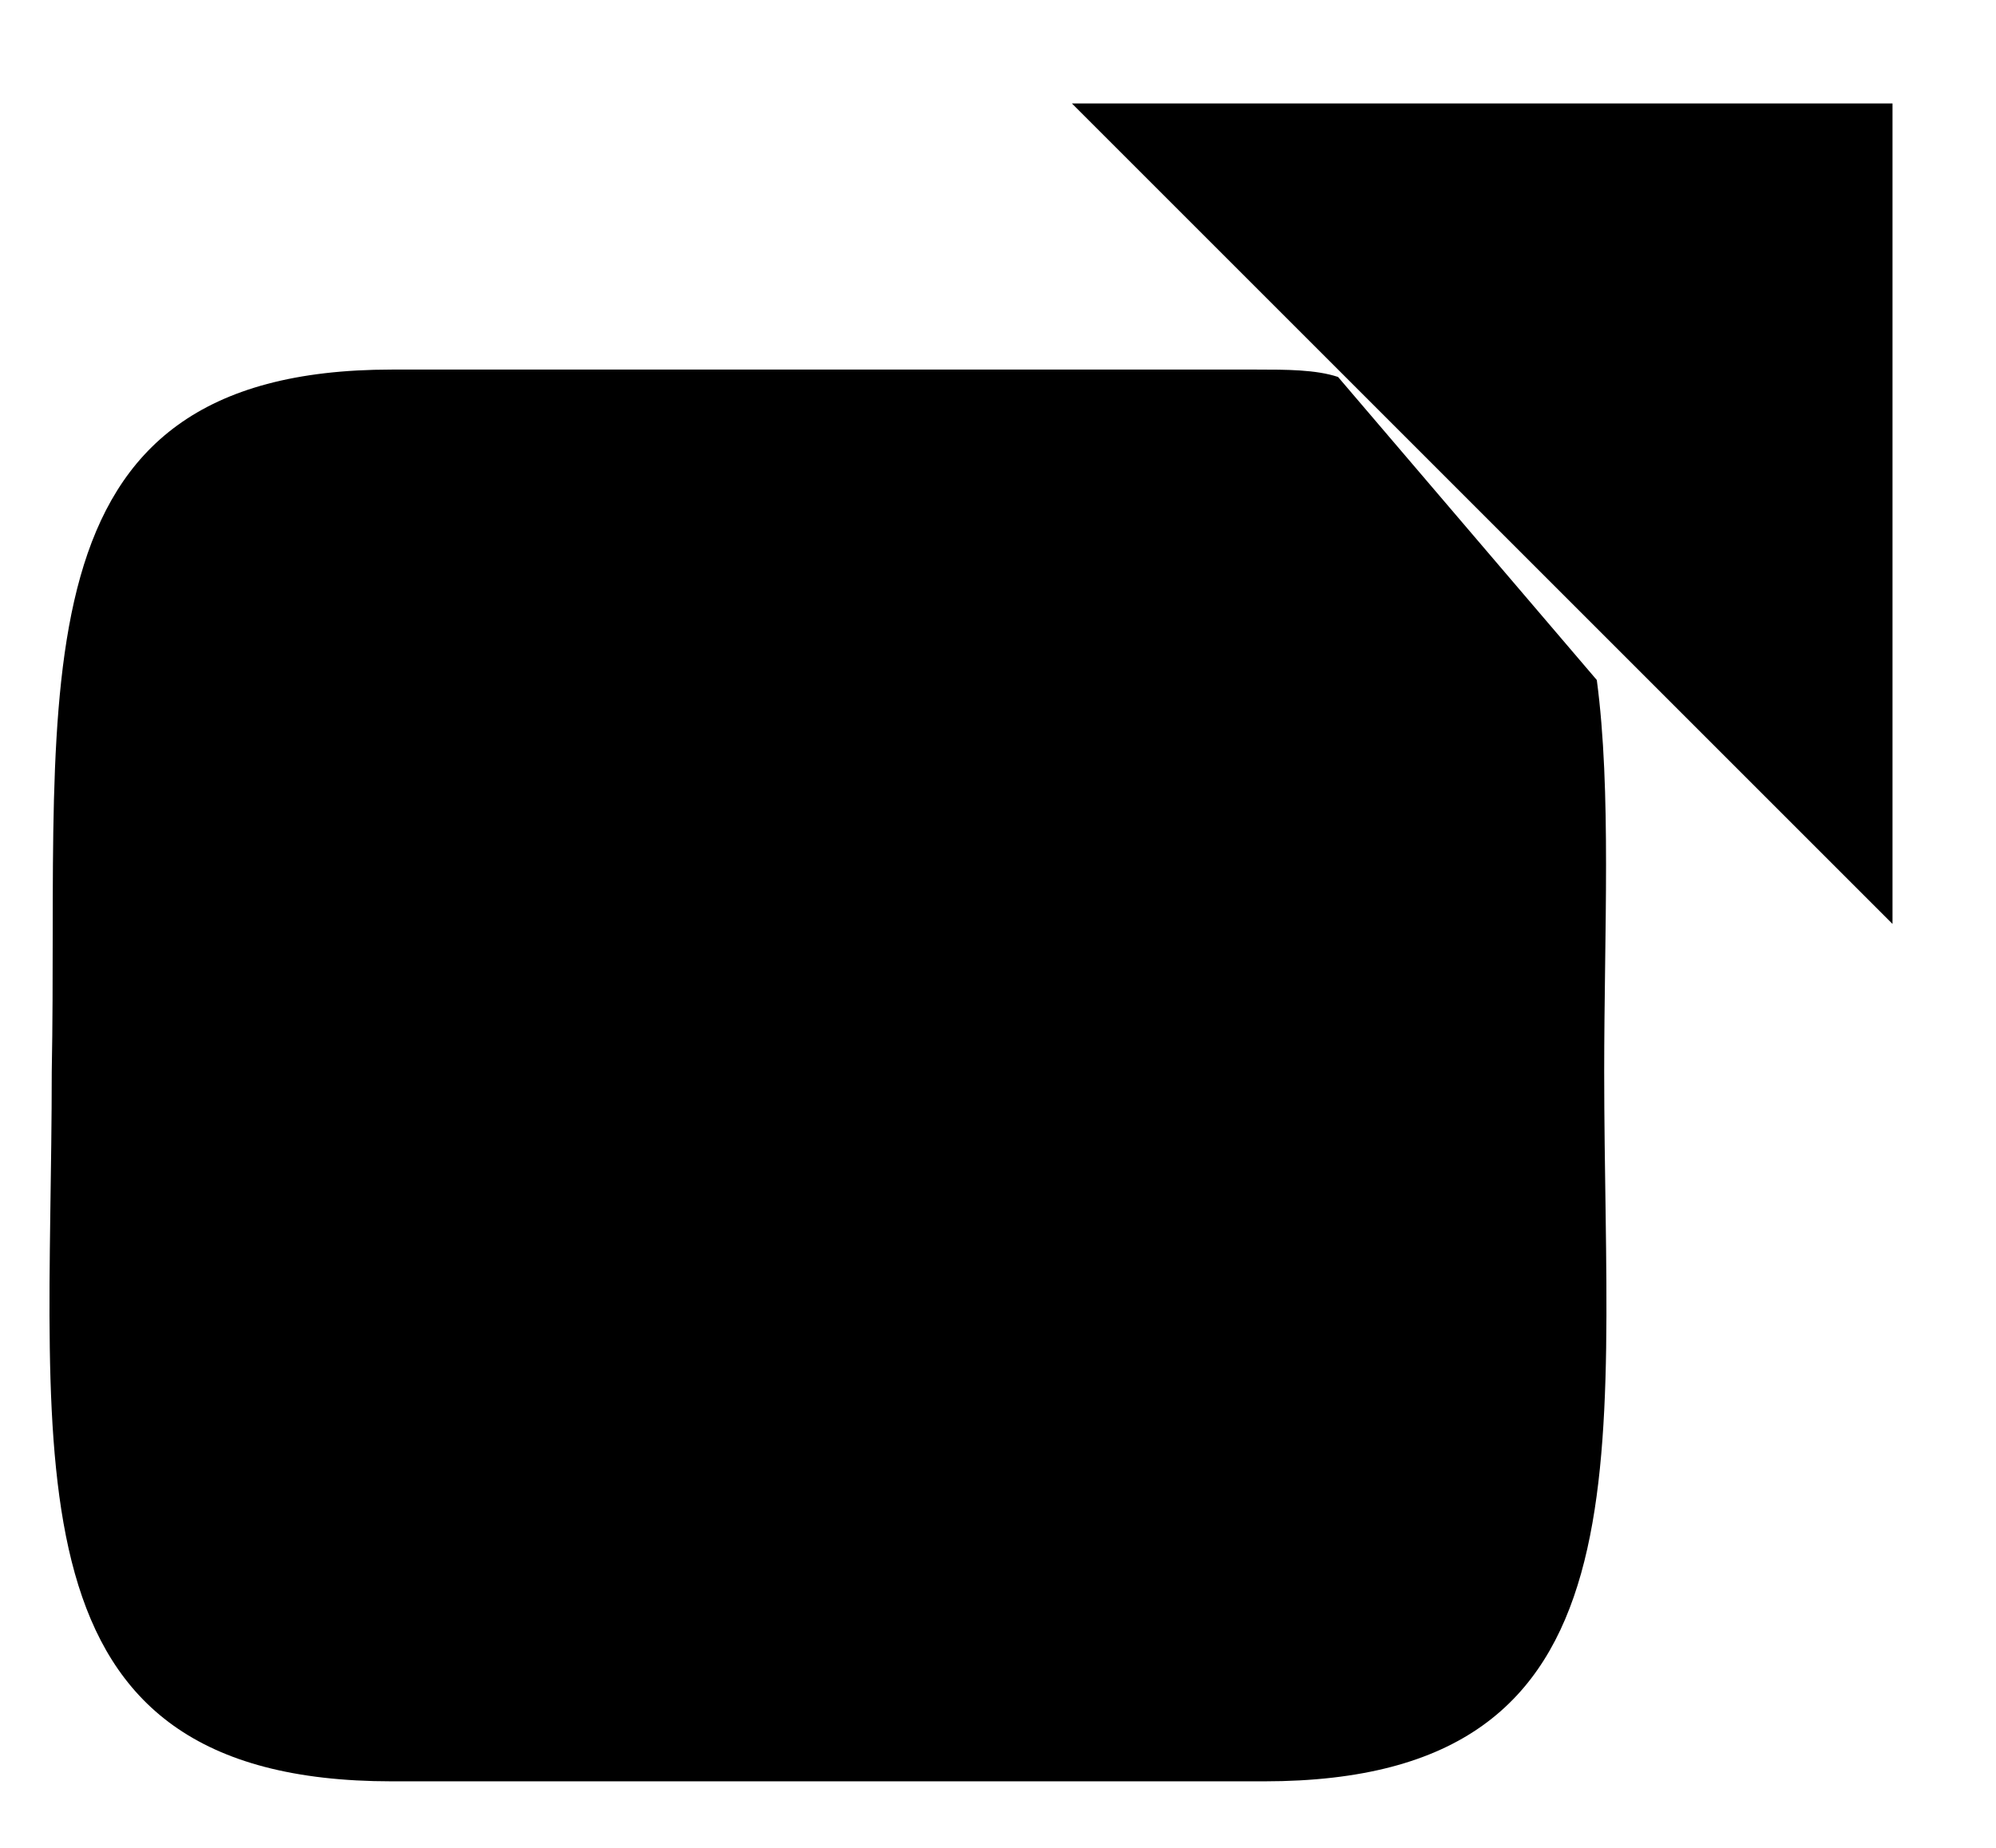
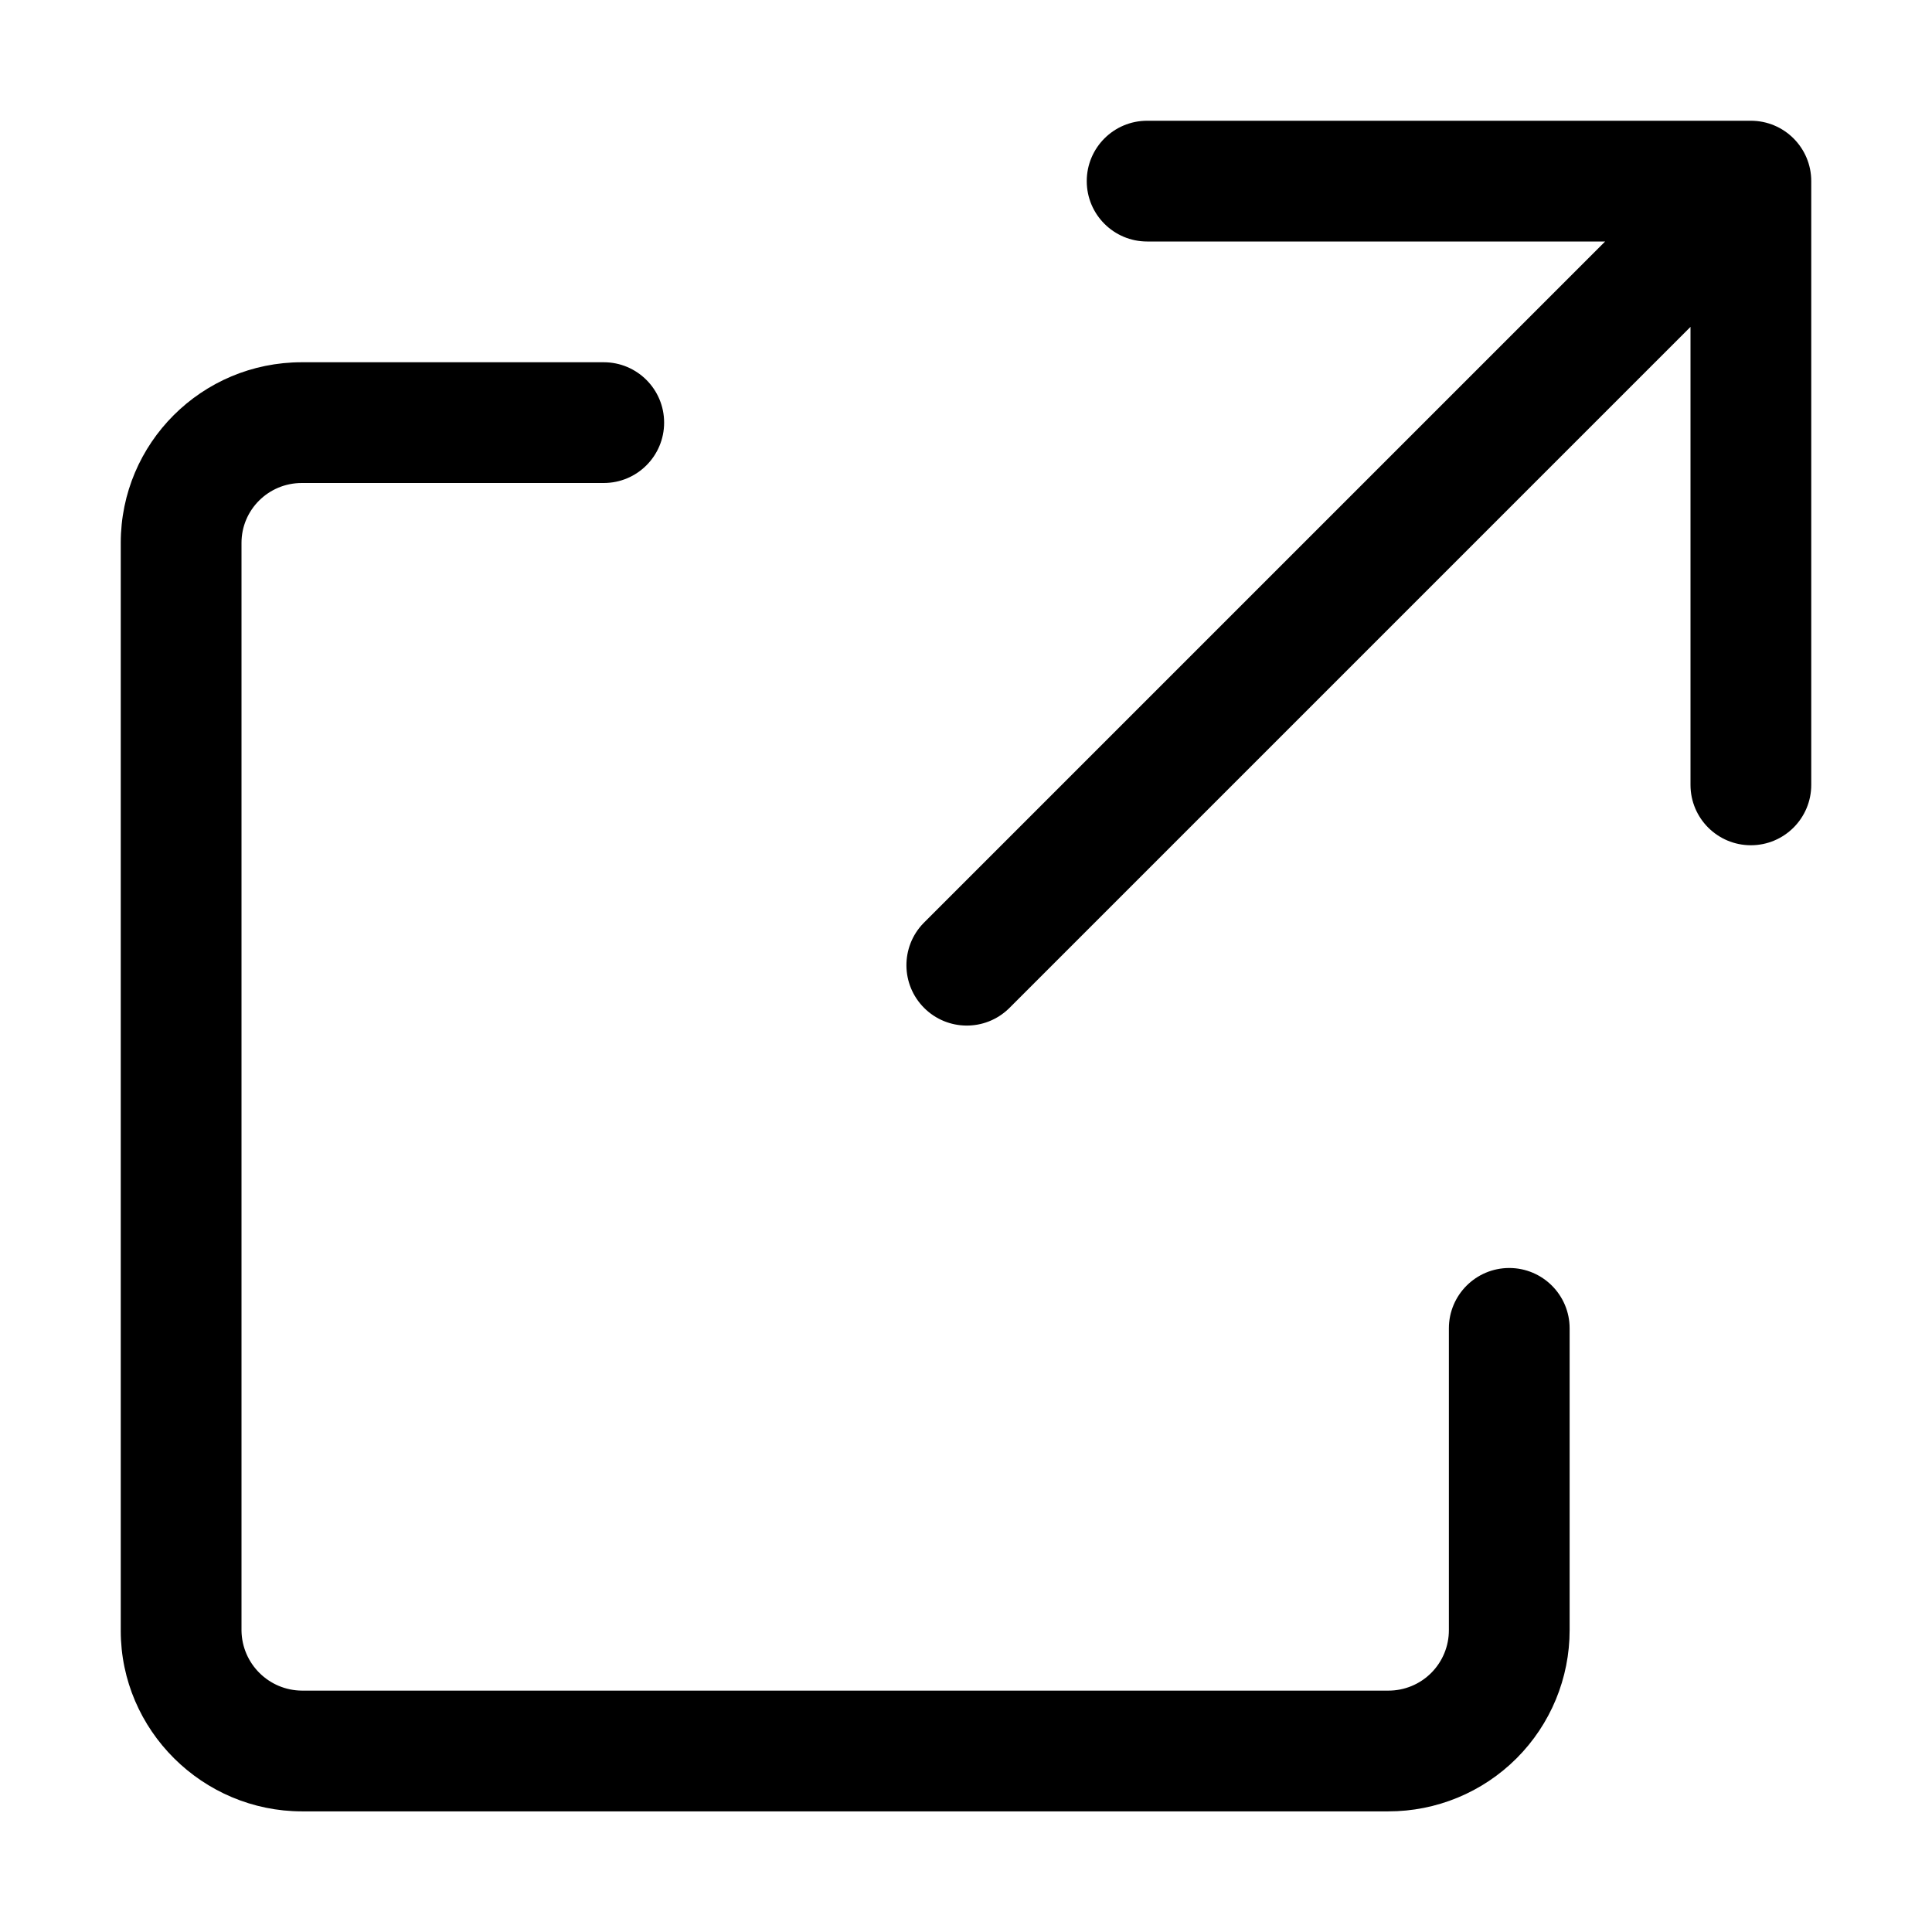
- <svg x="0px" y="0px" viewBox="0 0 27 25" style="enable-background:new 0 0 27 25;" xml:space="preserve">
-   <path class="st0" d="M14.5,1.4l11.1,0l0,11.1" />
-   <line class="st1" x1="24.5" y1="2.6" x2="13.2" y2="13.9" />
-   <path class="st1" d="M21.6,9.2c0.2,1.5,0.1,3.4,0.1,5.3v0c0,5.3,0.7,9.6-4.6,9.6H5.3c-5.3,0-4.6-4.3-4.6-9.6v0C0.8,9.3,0.1,5,5.3,5 h11.7c0.4,0,0.8,0,1.1,0.1" />
+ <svg xmlns="http://www.w3.org/2000/svg" height="25px" width="25px" fill="#000000" viewBox="0 0 16 16" fill-rule="evenodd" clip-rule="evenodd" stroke-linejoin="round" stroke-miterlimit="1.414" x="0px" y="0px">
+   <path d="M14 2.707L8.354 8.353a.5.5 0 0 1-.707-.707L13.293 2H9.5a.5.5 0 0 1 0-1h5a.5.5 0 0 1 .5.5v5a.5.5 0 0 1-1 0V2.707zM5 3H2.499C1.671 3 1 3.669 1 4.496v9.009c0 .825.679 1.496 1.502 1.496h8.995a1.5 1.5 0 0 0 1.502-1.502v-2.498a.5.5 0 0 0-1 0v2.498a.5.5 0 0 1-.502.502H2.502A.504.504 0 0 1 2 13.505V4.496C2 4.222 2.223 4 2.499 4H5a.5.5 0 0 0 0-1z" fill-rule="nonzero" />
</svg>
